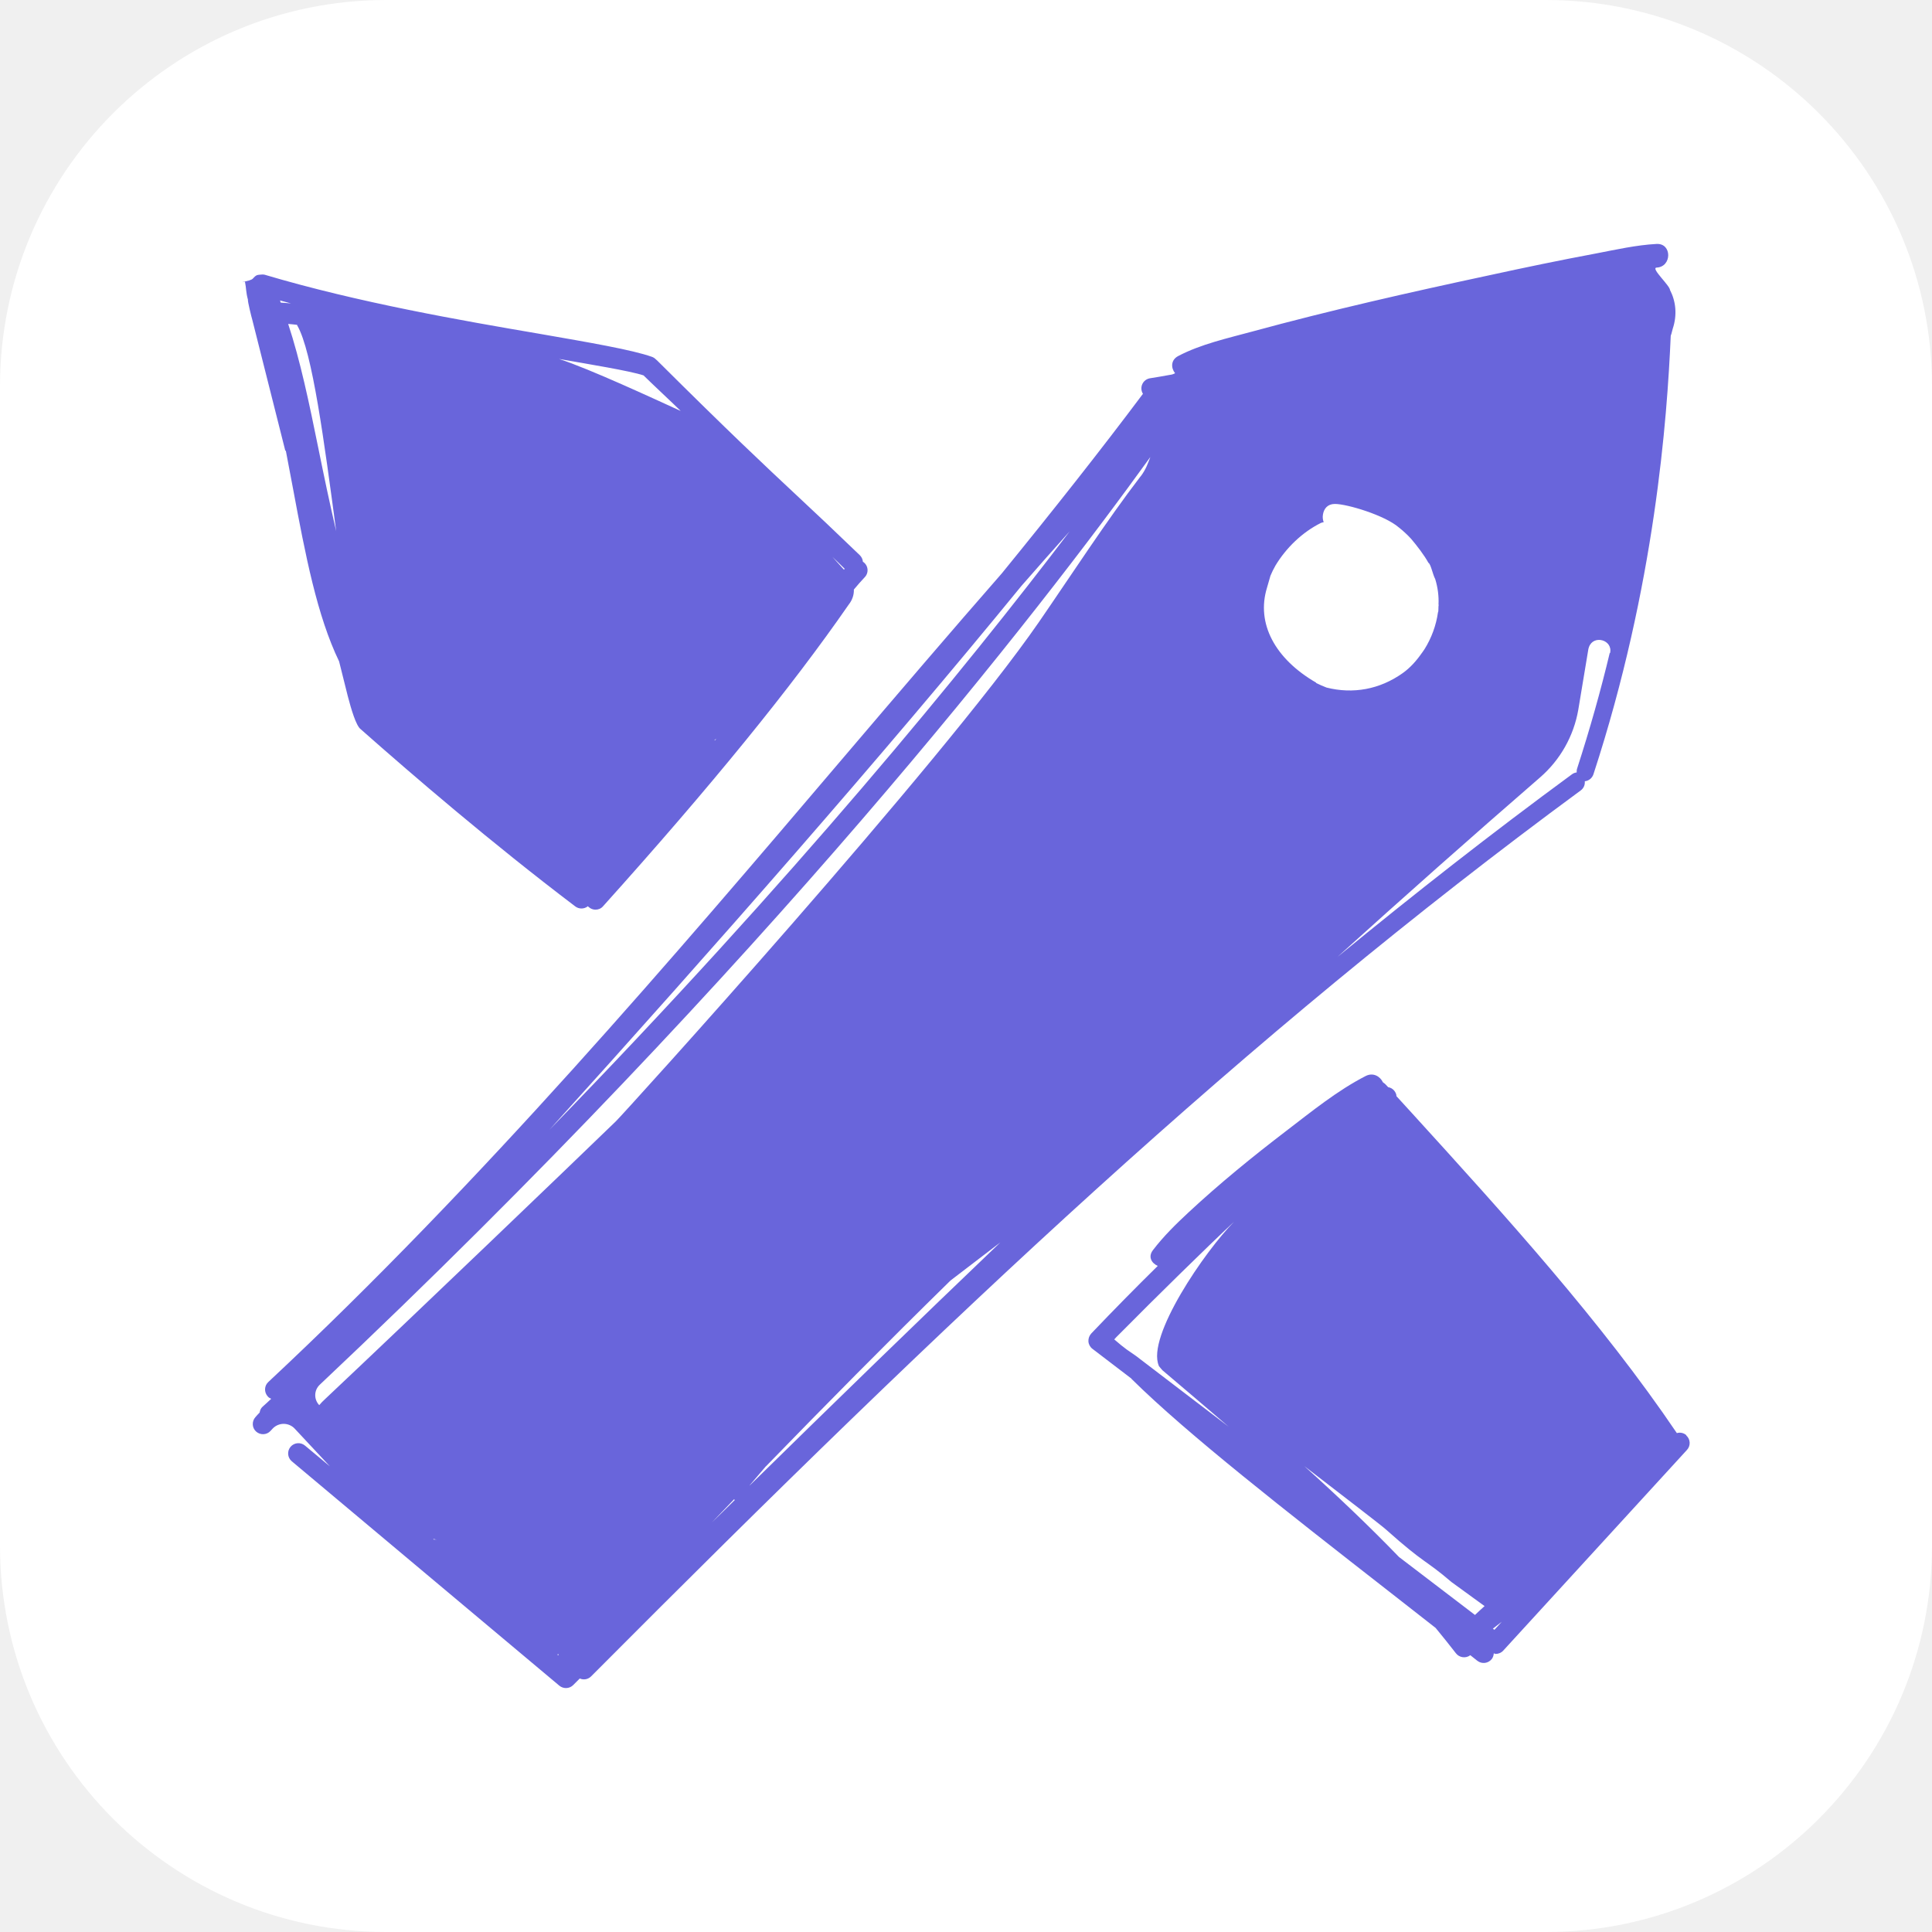
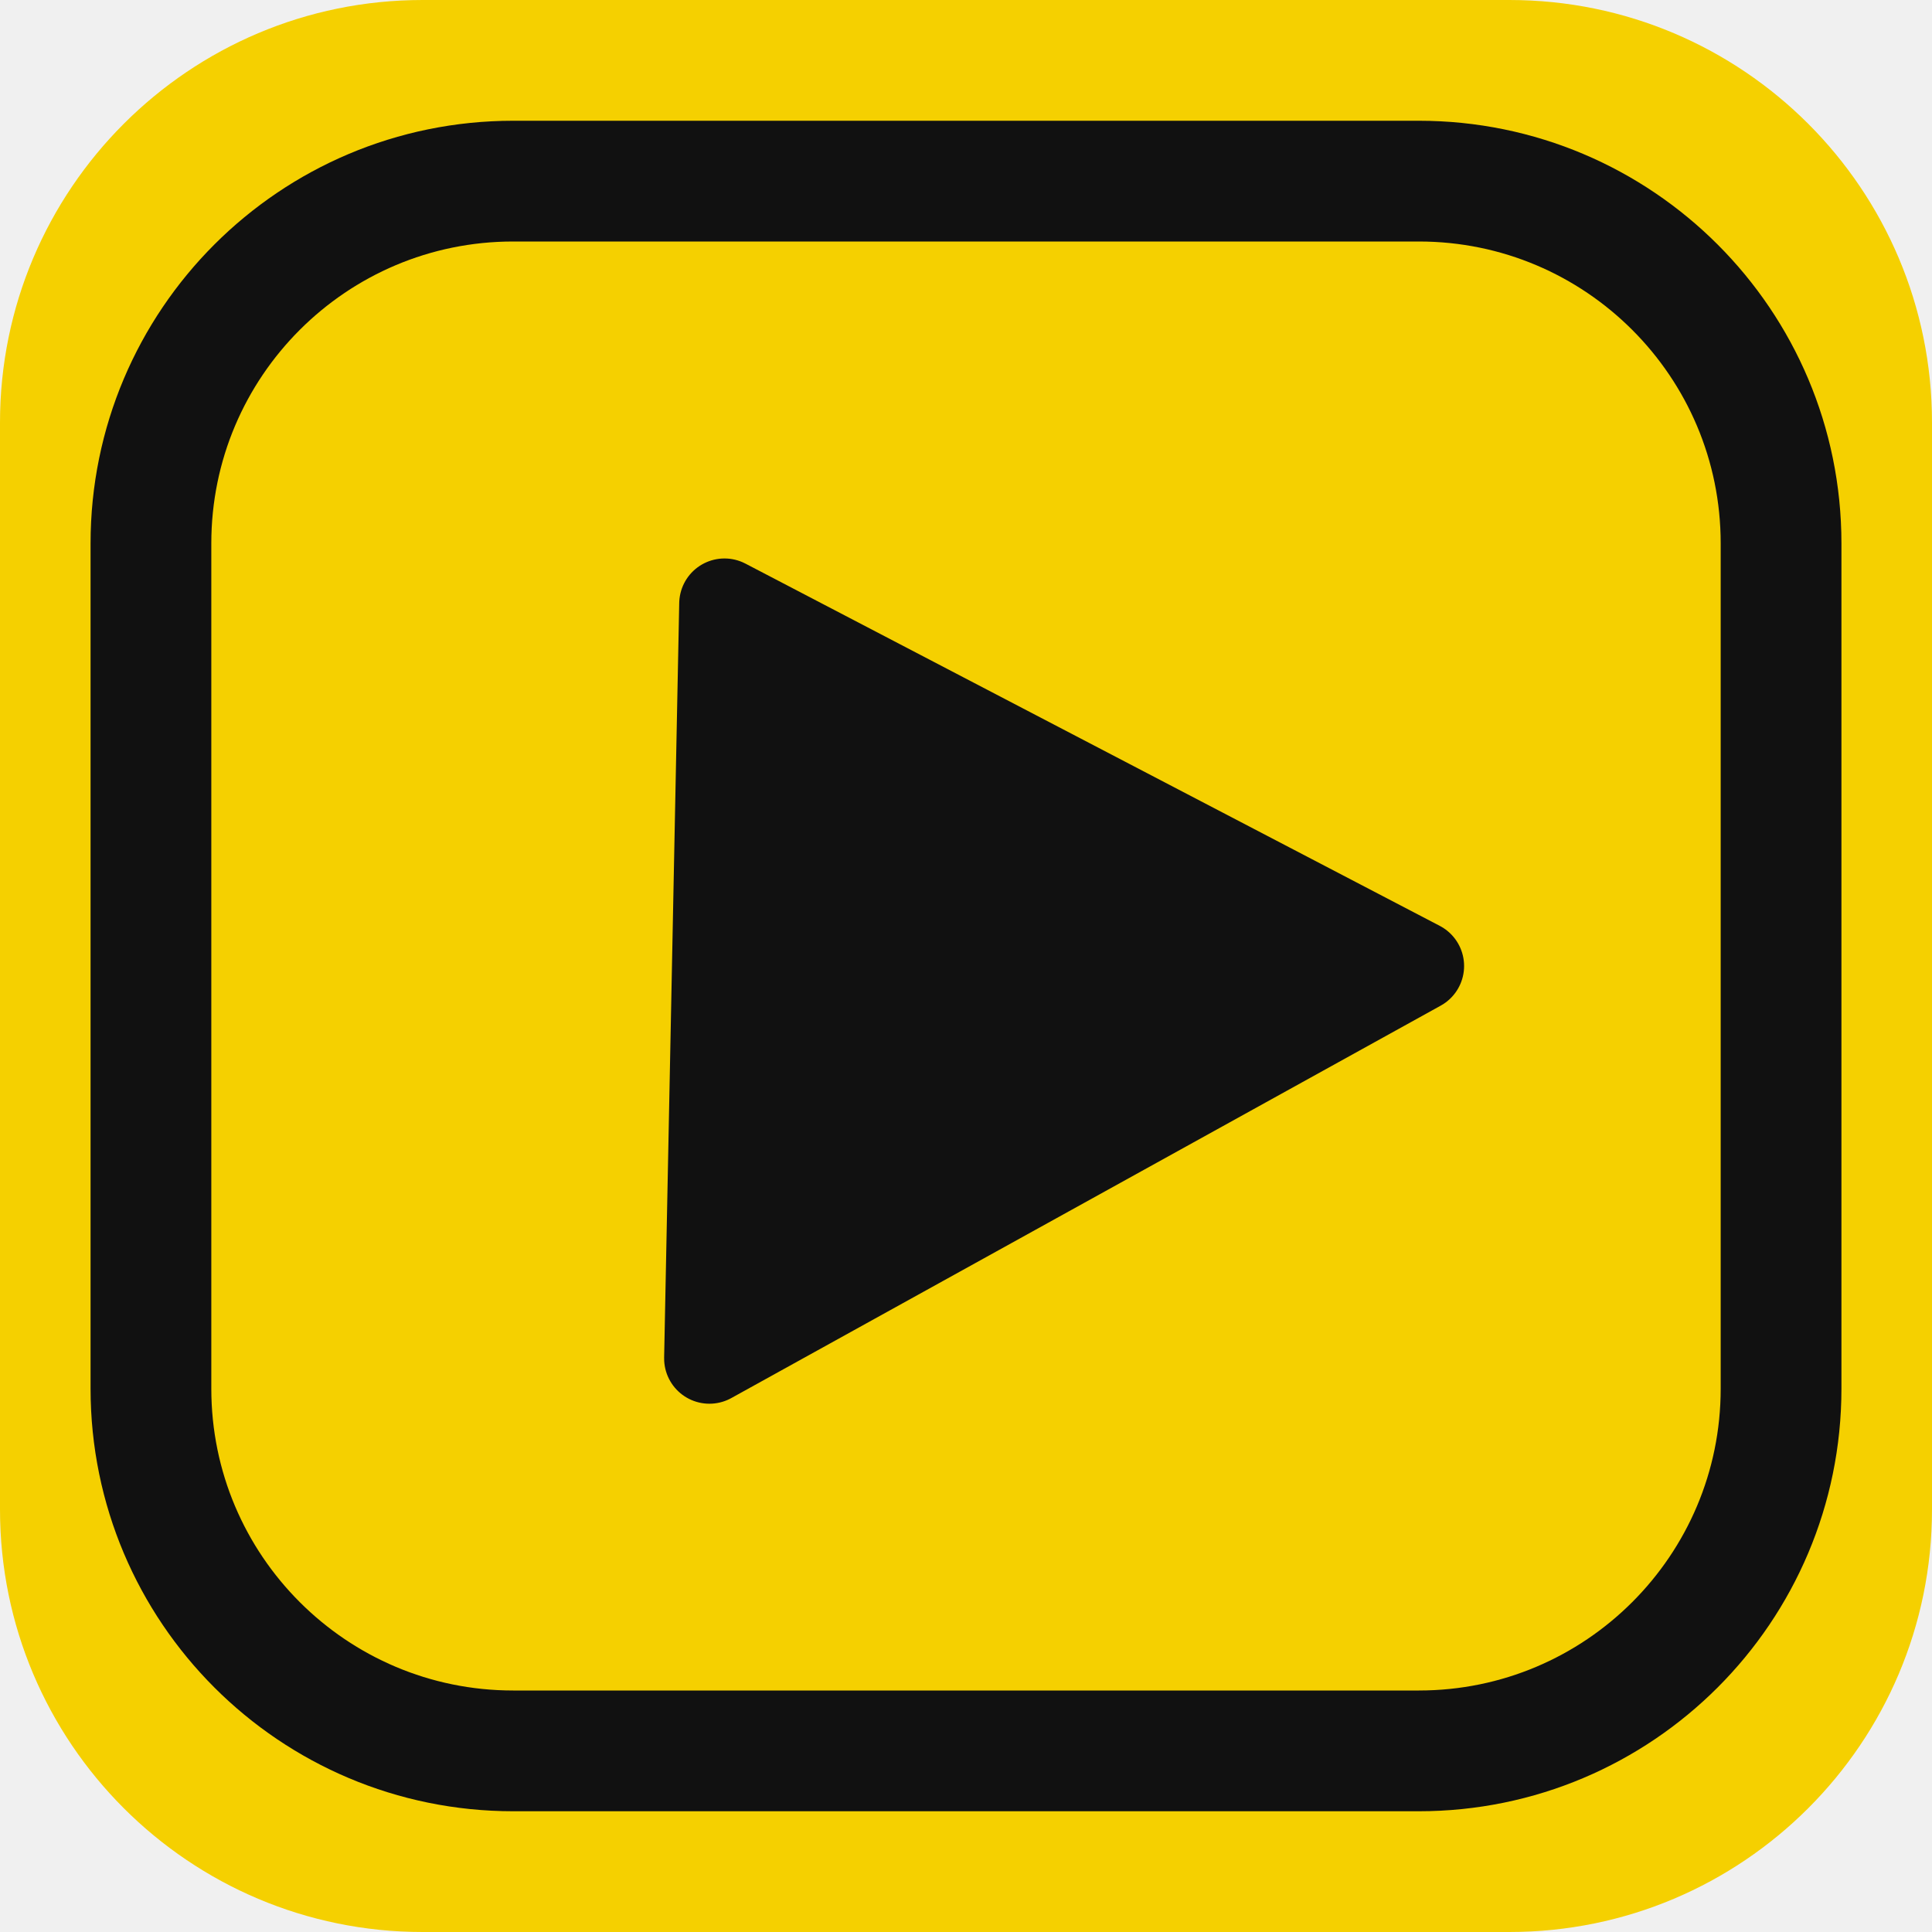
- <svg xmlns="http://www.w3.org/2000/svg" width="1000" height="1000">
-   <rect width="1000" height="1000" rx="200" ry="200" fill="#fff" />
-   <svg viewBox="0 0 107 101" xml:space="preserve" style="fill-rule:evenodd;clip-rule:evenodd;stroke-linejoin:round;stroke-miterlimit:2">
-     <path style="fill:none" d="M24 17h121v121H24z" transform="matrix(.8843 0 0 .83471 -21.223 -14.19)" />
-     <path d="M119.81 105.98a.549.549 0 0 0-.53-.12c-4.19-6.19-9.52-12.06-14.68-17.73l-.85-.93c0-.11-.05-.21-.12-.3a.548.548 0 0 0-.34-.2l-.17-.18-.12-.09c-.15-.32-.53-.56-.95-.35-1.58.81-3 1.97-4.4 3.04-1.87 1.43-3.7 2.92-5.42 4.52-.7.65-1.39 1.33-1.97 2.09-.28.37-.07.72.27.87-1.22 1.2-2.45 2.45-3.68 3.74-.11.12-.17.28-.16.44.01.16.09.31.22.41l2.16 1.65s.01.03.03.04c3.09 3.05 8.51 7.28 14.25 11.76.85.67 1.71 1.34 2.57 2.01.39.47.76.94 1.12 1.4.19.25.55.3.8.11.13.1.26.21.39.31a.57.57 0 0 0 .8-.1c.07-.09.1-.2.11-.31.04 0 .07.03.1.03.15 0 .31-.06.42-.18l10.18-11.12a.56.56 0 0 0-.04-.8l.01-.01Zm-29.23-3.85c.07.09.14.17.21.25 1.16.98 2.4 2.04 3.66 3.12l-5.12-3.91s-.32-.22-.52-.36c-.11-.08-.21-.16-.31-.24l-.38-.32s.07-.07.1-.11l.35-.35c1.72-1.74 4.67-4.64 6.19-6.06-1.61 1.62-4.87 6.37-4.17 7.98h-.01Zm17.53 13.81-4.22-3.22c-1.65-1.71-3.43-3.4-5.24-5.03 2.28 1.76 4.23 3.25 4.52 3.51 2.21 1.97 2.11 1.61 3.63 2.91l1.83 1.33c-.18.16-.36.33-.53.49l.01.01Zm1.06.81-.08-.06c.16-.13.33-.25.49-.38l-.4.44h-.01ZM42.24 51.45c.14.72.27 1.43.4 2.11.69 3.7 1.33 7.03 2.55 9.56l.48 1.92c.19.73.46 1.64.71 1.83 2.85 2.52 7.22 6.28 11.89 9.82.21.16.5.15.7-.01.01.02.03.03.04.04.11.1.24.15.38.15.16 0 .31-.06.42-.19 5.98-6.65 10.43-12.12 13.6-16.7.2-.25.3-.54.29-.84.2-.24.41-.48.6-.68a.558.558 0 0 0-.1-.86.578.578 0 0 0-.17-.36c-1.39-1.34-2.42-2.31-3.46-3.28-1.84-1.72-3.74-3.5-7.77-7.51-.02-.02-.05-.04-.07-.06a.555.555 0 0 0-.22-.14c-1.11-.39-3.39-.78-6.26-1.28-4.22-.72-10-1.72-15.2-3.27h-.04v-.01s-.02 0-.03.02h-.01l.04-.02s-.31.01-.37.04c-.08.04-.14.09-.19.15-.05.06-.09.12-.47.2-.38.08.08 0 .11 0h-.11v.03c.07.34.05.58.16.97-.02.1.21 1.02.24 1.11l1.83 7.26h.03Zm30.95 6.54s-.03.04-.04.05l-.64-.71c.22.21.44.42.68.66Zm-7.09 9.39s-.07.08-.1.12l-.02-.02c.04-.03.08-.07.13-.1h-.01Zm-7.07 8.47Zm3.02-28.57c.35.35 1.74 1.65 2.06 1.97-1.45-.66-5.06-2.34-6.74-2.88 1.65.29 3.93.66 4.68.91Zm-19.18-2.77c.84 1.44 1.5 6.49 2.16 11.4-.37-1.58-.69-3.12-.99-4.6-.52-2.56-1-4.85-1.67-6.88.14.01.31.03.49.05 0 .01 0 .02.02.03h-.01Zm-.29-1.21c-.23-.02-.44-.04-.62-.05-.02-.04-.03-.08-.04-.12l.66.18v-.01Zm-2.22.45v-.02.02ZM118.9 42.57c.04-.23-1.1-1.24-.74-1.26.85-.04.86-1.35 0-1.31-1.13.06-2.27.32-3.37.53-1.98.37-3.95.78-5.92 1.21-4.39.94-8.77 1.93-13.1 3.11-1.36.37-2.86.7-4.11 1.36-.42.22-.4.67-.17.95-.09.05-.18.08-.28.09-.37.07-.74.13-1.11.19a.566.566 0 0 0-.39.86c-2.32 3.1-4.96 6.44-7.82 9.95-2.81 3.21-5.73 6.63-8.72 10.14-9.41 11.06-20.08 23.6-31.9 34.64-.23.21-.24.57-.03.8.05.06.12.1.19.13-.16.15-.32.3-.48.44-.1.09-.14.2-.16.32-.08.08-.16.17-.23.25-.21.23-.2.59.03.8.23.21.59.2.8-.03.04-.04.08-.09.12-.13a.84.84 0 0 1 1.22 0c.69.74 1.34 1.44 1.95 2.09l-1.38-1.15a.57.57 0 0 0-.8.07c-.2.24-.17.6.07.8l14.82 12.43c.11.09.24.13.37.13.15 0 .29-.06.4-.17l.36-.36a.56.56 0 0 0 .63-.12c20.09-20.18 36.27-35.43 54.8-49.06.17-.12.25-.32.23-.51a.57.57 0 0 0 .48-.39c3.42-10.46 4.08-19.72 4.28-24.27 0-.03.01-.05.02-.07.02-.05.03-.1.04-.14.03-.11.05-.19.05-.19.26-.78.17-1.53-.15-2.15v.02ZM82.98 58.94c.9-1.03 1.79-2.04 2.67-3.02-5.76 7.58-15.3 19.26-28.81 33.14 9.2-10.18 18.47-20.73 26.14-30.12Zm-32.55 52.81-.03-.03c.11.02.19.04.2.04a.47.47 0 0 0-.17 0v-.01Zm6.9 6.42-.05-.04.03-.03c.02 0 .03.02.04.02 0 .02-.02.03-.03.05h.01Zm8.36-7.21 1.38-1.44c.01.01.02.03.03.05-.47.46-.94.93-1.42 1.39h.01Zm2.24-2.21c.26-.3.56-.65.87-1.02.01-.01.02-.03.04-.04 3.29-3.39 6.68-6.82 10.18-10.25.02-.02.05-.04.07-.06.86-.66 1.82-1.39 2.72-2.08-4.52 4.32-9.11 8.78-13.88 13.46v-.01Zm21.65-55.88c-1.86 2.42-3.9 5.56-5.63 8.07-5.46 7.91-23.04 27.28-23.43 27.65-2.71 2.62-10.88 10.46-16.09 15.37-.14.13-.25.24-.34.35a.794.794 0 0 1 .03-1.13c24.82-23.4 39.88-42.89 46-51.38-.13.33-.24.69-.55 1.09l.01-.02Zm16.51 7.1-.01.02c0-.02-.02-.07.01-.02Zm-.91-5.13Zm-5.89 9.45c-2.26-1.31-3.32-3.27-2.71-5.25l.19-.66c.08-.19.17-.38.28-.57.59-.98 1.49-1.85 2.52-2.36.05-.02.1-.03.15-.04a.795.795 0 0 1-.04-.43c.05-.31.25-.58.66-.58.67 0 2.75.62 3.54 1.3.24.19.47.4.68.63.3.35.74.92.96 1.33.13.06.23.62.38.91.14.46.2.93.18 1.4 0 .02 0 .02.01.03-.03.07 0 .37-.04.4-.1.72-.36 1.43-.75 2.05-.04.05-.07.11-.11.16 0 .01-.02.02-.03.04-.3.43-.65.83-1.08 1.13-1.26.89-2.73 1.16-4.2.79a6.33 6.33 0 0 1-.57-.25l-.02-.03Zm16.27-1.63c-.49 2.05-1.09 4.19-1.8 6.38-.03.08-.03.16-.03.23-.1.01-.19.05-.27.11-4.44 3.26-8.73 6.62-12.98 10.11 3.67-3.32 7.39-6.62 11.23-9.95a6.409 6.409 0 0 0 2.11-3.74l.56-3.37.03-.1c.25-.71 1.34-.4 1.17.33h-.02Z" style="fill:#6965db;fill-rule:nonzero" transform="matrix(1 0 0 1 -26.41 -29.49)" />
-   </svg>
+ <svg xmlns="http://www.w3.org/2000/svg" viewBox="0 0 128 128">
+   <rect width="128" height="128" rx="28" fill="#F5D000" />
+   <rect x="10" y="12" width="108" height="104" rx="24" fill="none" stroke="#111" stroke-width="8" stroke-linejoin="round" />
+   <path d="M48 40l46 24-47 26z" fill="#111" stroke="#111" stroke-width="6" stroke-linejoin="round" />
</svg>
